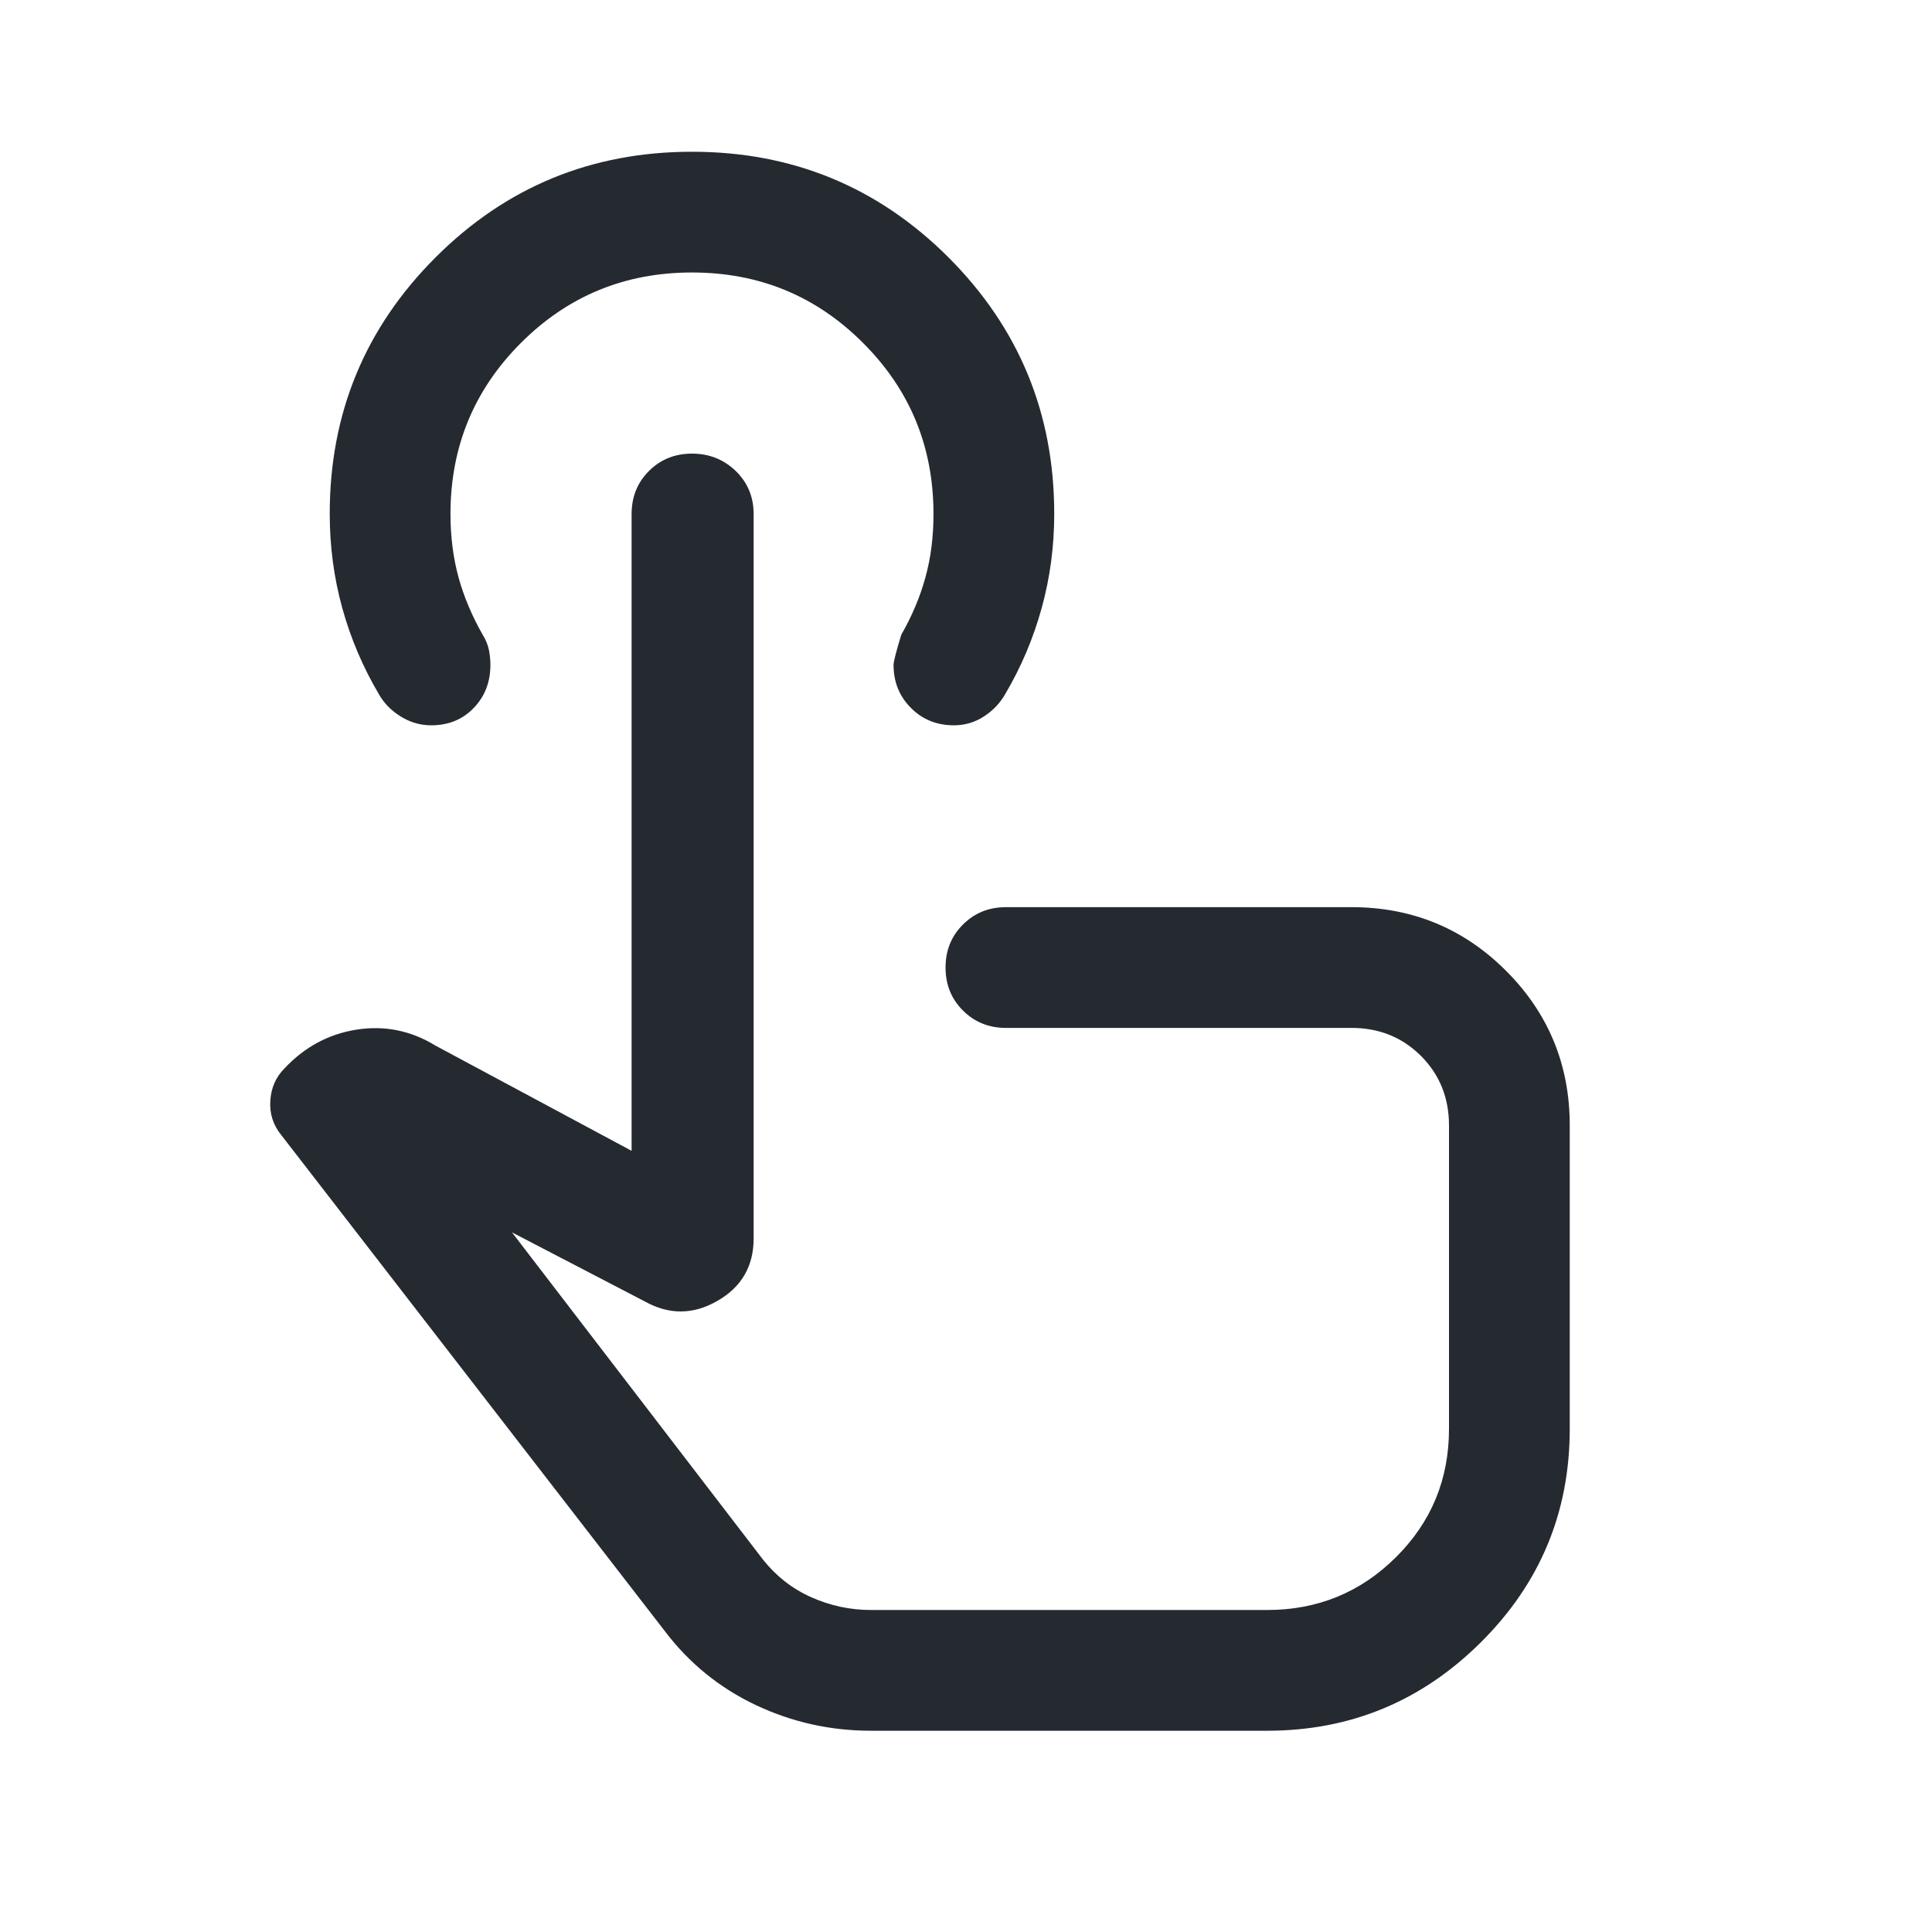
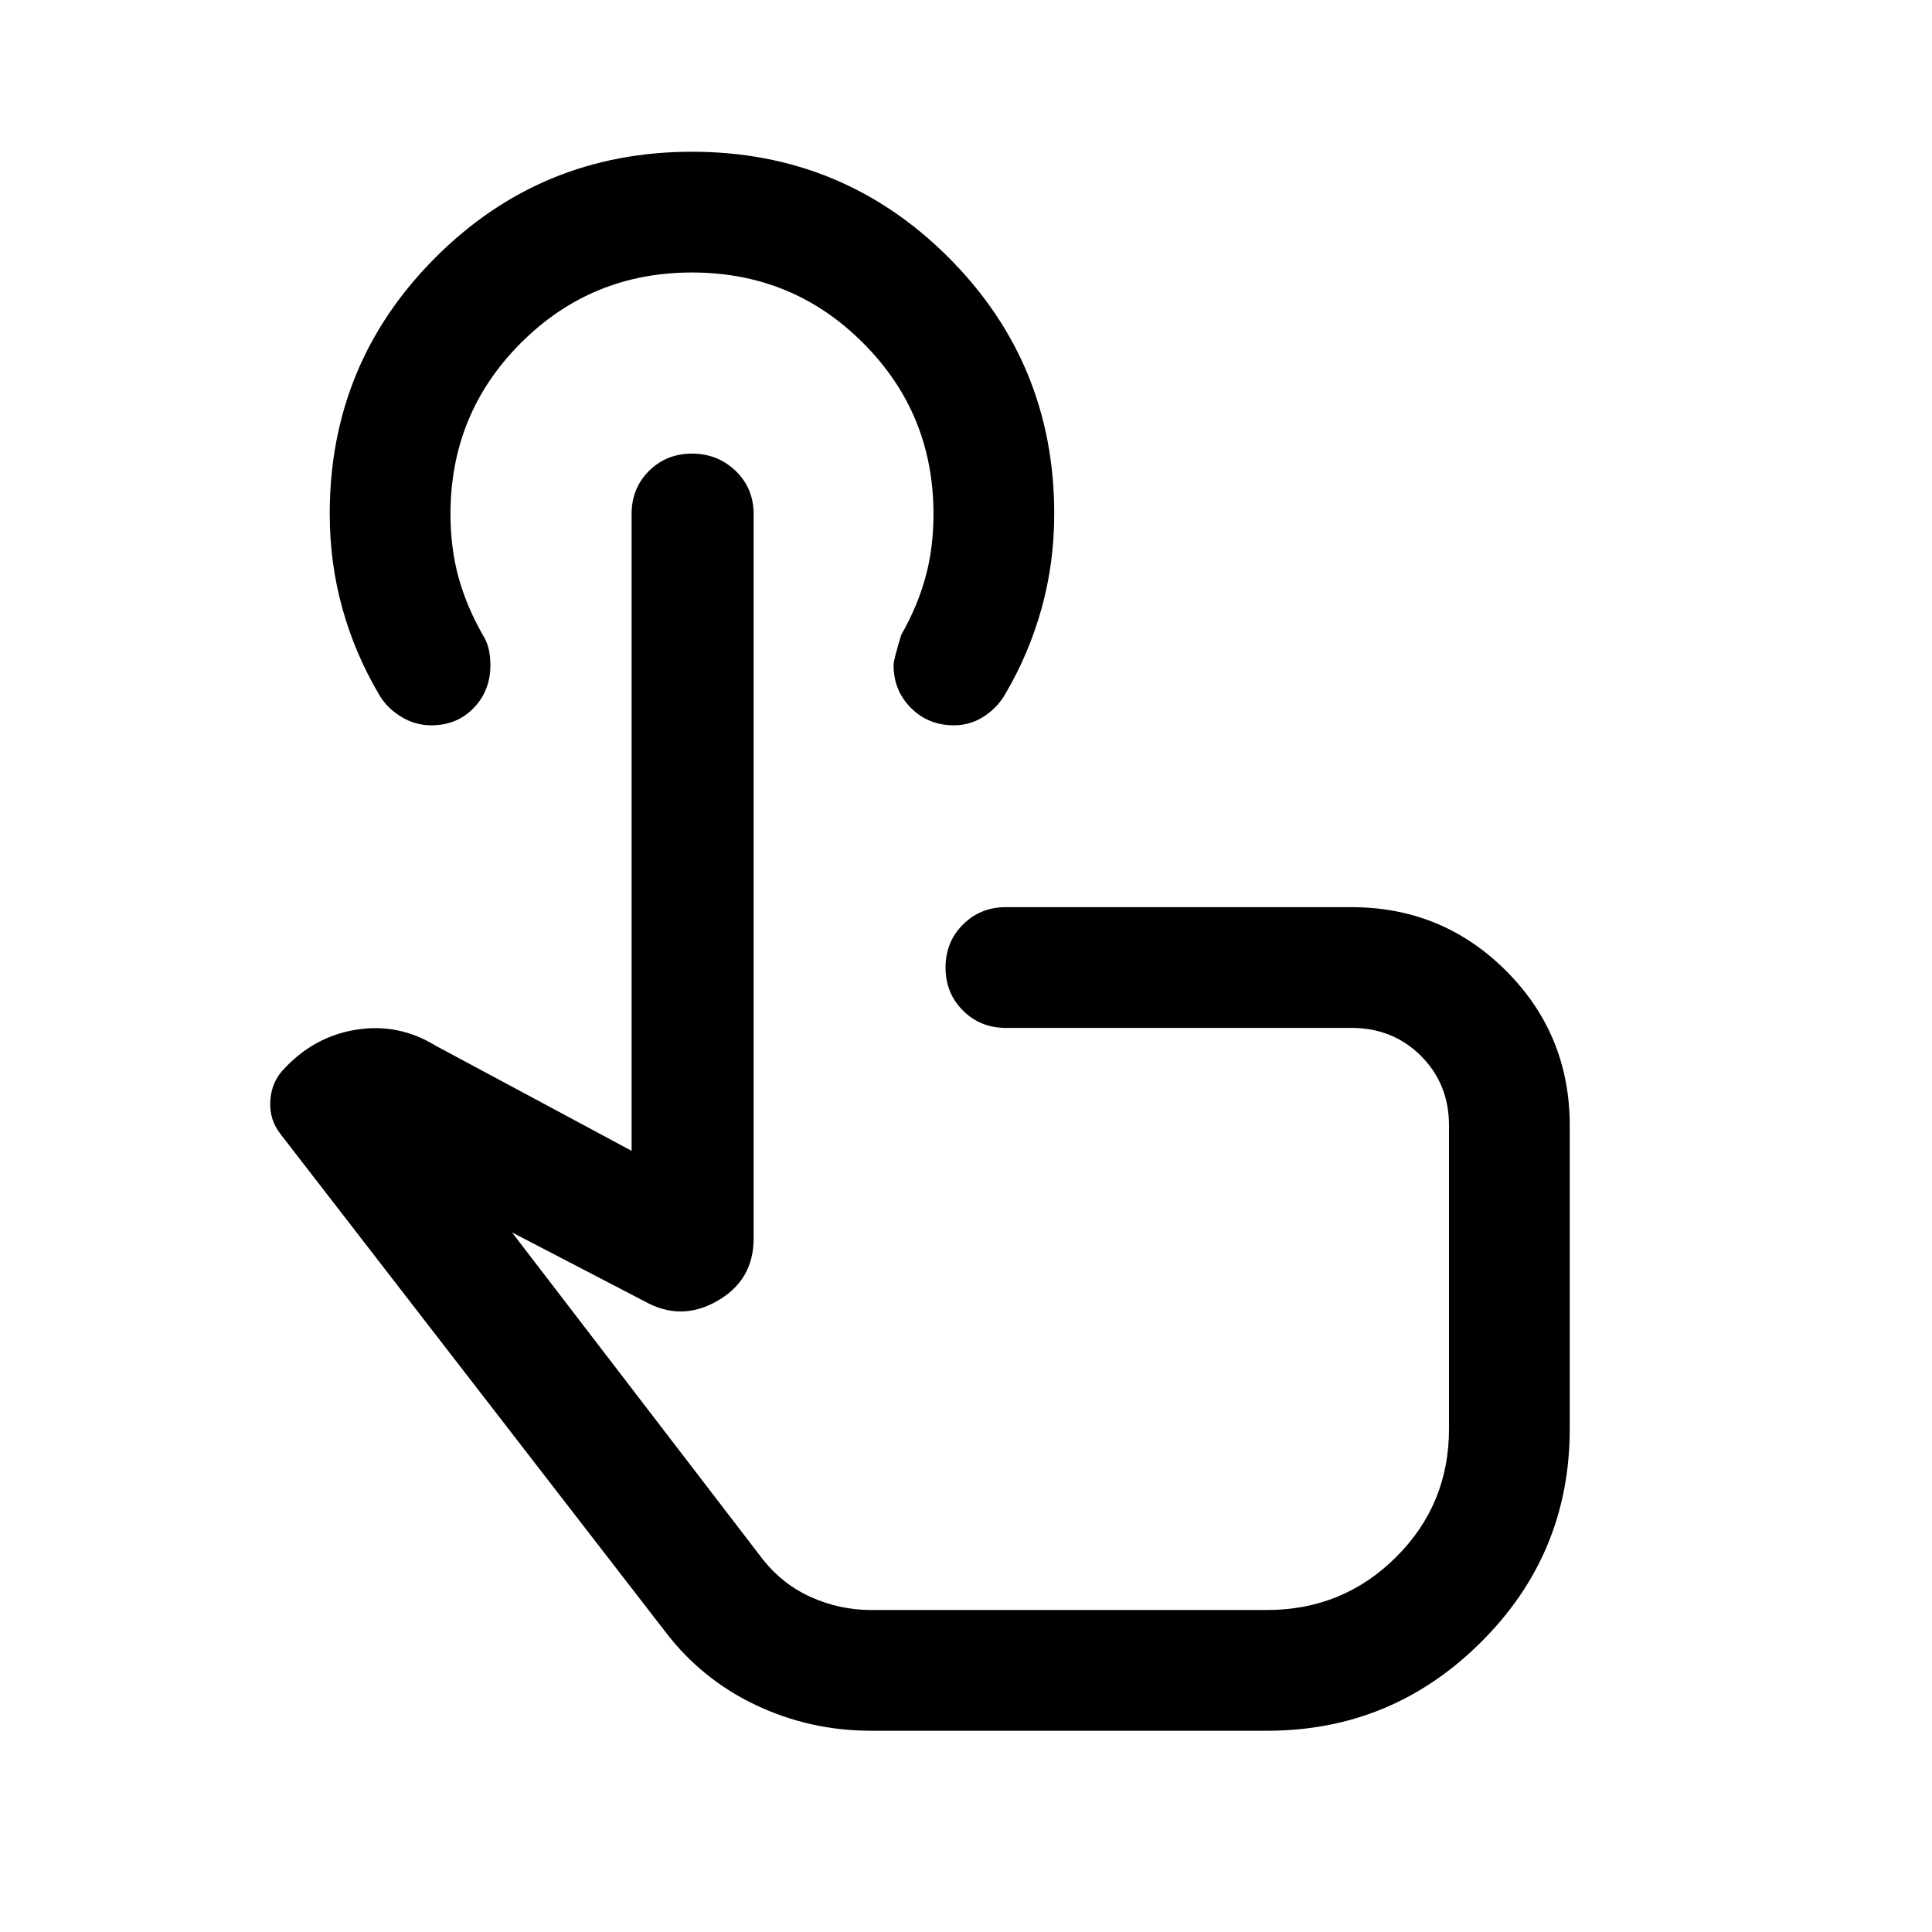
<svg xmlns="http://www.w3.org/2000/svg" width="24" height="24" viewBox="0 0 24 24" fill="none">
-   <path d="M10.821 21.5C10.316 21.5 9.839 21.394 9.389 21.181C8.939 20.968 8.562 20.662 8.26 20.264L3.494 14.1C3.393 13.976 3.347 13.833 3.358 13.673C3.368 13.513 3.427 13.379 3.535 13.271C3.785 13.005 4.084 12.844 4.432 12.79C4.78 12.736 5.106 12.803 5.41 12.989L7.846 14.296V6.385C7.846 6.172 7.918 5.994 8.062 5.85C8.206 5.707 8.384 5.635 8.597 5.635C8.809 5.635 8.99 5.707 9.139 5.85C9.287 5.994 9.362 6.172 9.362 6.385V15.384C9.362 15.729 9.212 15.988 8.912 16.16C8.612 16.333 8.311 16.335 8.01 16.167L6.36 15.309L9.479 19.375C9.643 19.581 9.843 19.737 10.079 19.842C10.315 19.947 10.562 20 10.821 20H15.74C16.367 20 16.901 19.782 17.34 19.345C17.78 18.909 18 18.377 18 17.75V13.981C18 13.637 17.884 13.35 17.652 13.117C17.419 12.885 17.132 12.769 16.788 12.769H12.496C12.284 12.769 12.106 12.697 11.962 12.553C11.818 12.41 11.746 12.232 11.746 12.019C11.746 11.806 11.818 11.628 11.962 11.485C12.106 11.341 12.284 11.269 12.496 11.269H16.788C17.542 11.269 18.182 11.533 18.709 12.06C19.236 12.587 19.5 13.228 19.5 13.981V17.749C19.5 18.786 19.132 19.67 18.395 20.402C17.659 21.134 16.774 21.5 15.74 21.5H10.821ZM11.85 9.01C11.637 9.01 11.459 8.938 11.316 8.794C11.172 8.65 11.1 8.472 11.1 8.26C11.1 8.22 11.132 8.095 11.196 7.885C11.33 7.651 11.43 7.414 11.496 7.172C11.563 6.931 11.596 6.668 11.596 6.385C11.596 5.551 11.305 4.843 10.721 4.26C10.138 3.676 9.43 3.385 8.596 3.385C7.763 3.385 7.055 3.676 6.471 4.26C5.888 4.843 5.596 5.551 5.596 6.385C5.596 6.668 5.63 6.931 5.696 7.172C5.763 7.414 5.863 7.651 5.996 7.885C6.035 7.947 6.06 8.01 6.073 8.072C6.086 8.135 6.092 8.197 6.092 8.26C6.092 8.473 6.023 8.651 5.885 8.794C5.747 8.938 5.571 9.01 5.357 9.01C5.219 9.01 5.091 8.972 4.974 8.898C4.856 8.824 4.766 8.731 4.704 8.619C4.507 8.285 4.356 7.93 4.252 7.554C4.148 7.178 4.096 6.788 4.096 6.382C4.096 5.135 4.534 4.074 5.41 3.198C6.285 2.323 7.347 1.885 8.596 1.885C9.845 1.885 10.907 2.323 11.783 3.198C12.658 4.074 13.096 5.135 13.096 6.382C13.096 6.788 13.044 7.178 12.94 7.554C12.836 7.93 12.686 8.285 12.489 8.619C12.426 8.731 12.338 8.824 12.226 8.898C12.113 8.972 11.988 9.01 11.85 9.01Z" fill="#252A31" />
+   <path d="M10.821 21.5C10.316 21.5 9.839 21.394 9.389 21.181C8.939 20.968 8.562 20.662 8.26 20.264L3.494 14.1C3.393 13.976 3.347 13.833 3.358 13.673C3.368 13.513 3.427 13.379 3.535 13.271C3.785 13.005 4.084 12.844 4.432 12.79C4.78 12.736 5.106 12.803 5.41 12.989L7.846 14.296V6.385C7.846 6.172 7.918 5.994 8.062 5.85C8.206 5.707 8.384 5.635 8.597 5.635C8.809 5.635 8.99 5.707 9.139 5.85C9.287 5.994 9.362 6.172 9.362 6.385V15.384C9.362 15.729 9.212 15.988 8.912 16.16C8.612 16.333 8.311 16.335 8.01 16.167L6.36 15.309L9.479 19.375C9.643 19.581 9.843 19.737 10.079 19.842C10.315 19.947 10.562 20 10.821 20H15.74C16.367 20 16.901 19.782 17.34 19.345C17.78 18.909 18 18.377 18 17.75V13.981C18 13.637 17.884 13.35 17.652 13.117C17.419 12.885 17.132 12.769 16.788 12.769H12.496C12.284 12.769 12.106 12.697 11.962 12.553C11.818 12.41 11.746 12.232 11.746 12.019C11.746 11.806 11.818 11.628 11.962 11.485C12.106 11.341 12.284 11.269 12.496 11.269H16.788C17.542 11.269 18.182 11.533 18.709 12.06C19.236 12.587 19.5 13.228 19.5 13.981V17.749C19.5 18.786 19.132 19.67 18.395 20.402C17.659 21.134 16.774 21.5 15.74 21.5H10.821ZM11.85 9.01C11.637 9.01 11.459 8.938 11.316 8.794C11.172 8.65 11.1 8.472 11.1 8.26C11.1 8.22 11.132 8.095 11.196 7.885C11.33 7.651 11.43 7.414 11.496 7.172C11.563 6.931 11.596 6.668 11.596 6.385C11.596 5.551 11.305 4.843 10.721 4.26C10.138 3.676 9.43 3.385 8.596 3.385C7.763 3.385 7.055 3.676 6.471 4.26C5.888 4.843 5.596 5.551 5.596 6.385C5.596 6.668 5.63 6.931 5.696 7.172C5.763 7.414 5.863 7.651 5.996 7.885C6.035 7.947 6.06 8.01 6.073 8.072C6.086 8.135 6.092 8.197 6.092 8.26C6.092 8.473 6.023 8.651 5.885 8.794C5.747 8.938 5.571 9.01 5.357 9.01C5.219 9.01 5.091 8.972 4.974 8.898C4.856 8.824 4.766 8.731 4.704 8.619C4.507 8.285 4.356 7.93 4.252 7.554C4.148 7.178 4.096 6.788 4.096 6.382C4.096 5.135 4.534 4.074 5.41 3.198C6.285 2.323 7.347 1.885 8.596 1.885C9.845 1.885 10.907 2.323 11.783 3.198C12.658 4.074 13.096 5.135 13.096 6.382C13.096 6.788 13.044 7.178 12.94 7.554C12.836 7.93 12.686 8.285 12.489 8.619C12.426 8.731 12.338 8.824 12.226 8.898C12.113 8.972 11.988 9.01 11.85 9.01Z" fill="currentColor" />
</svg>
